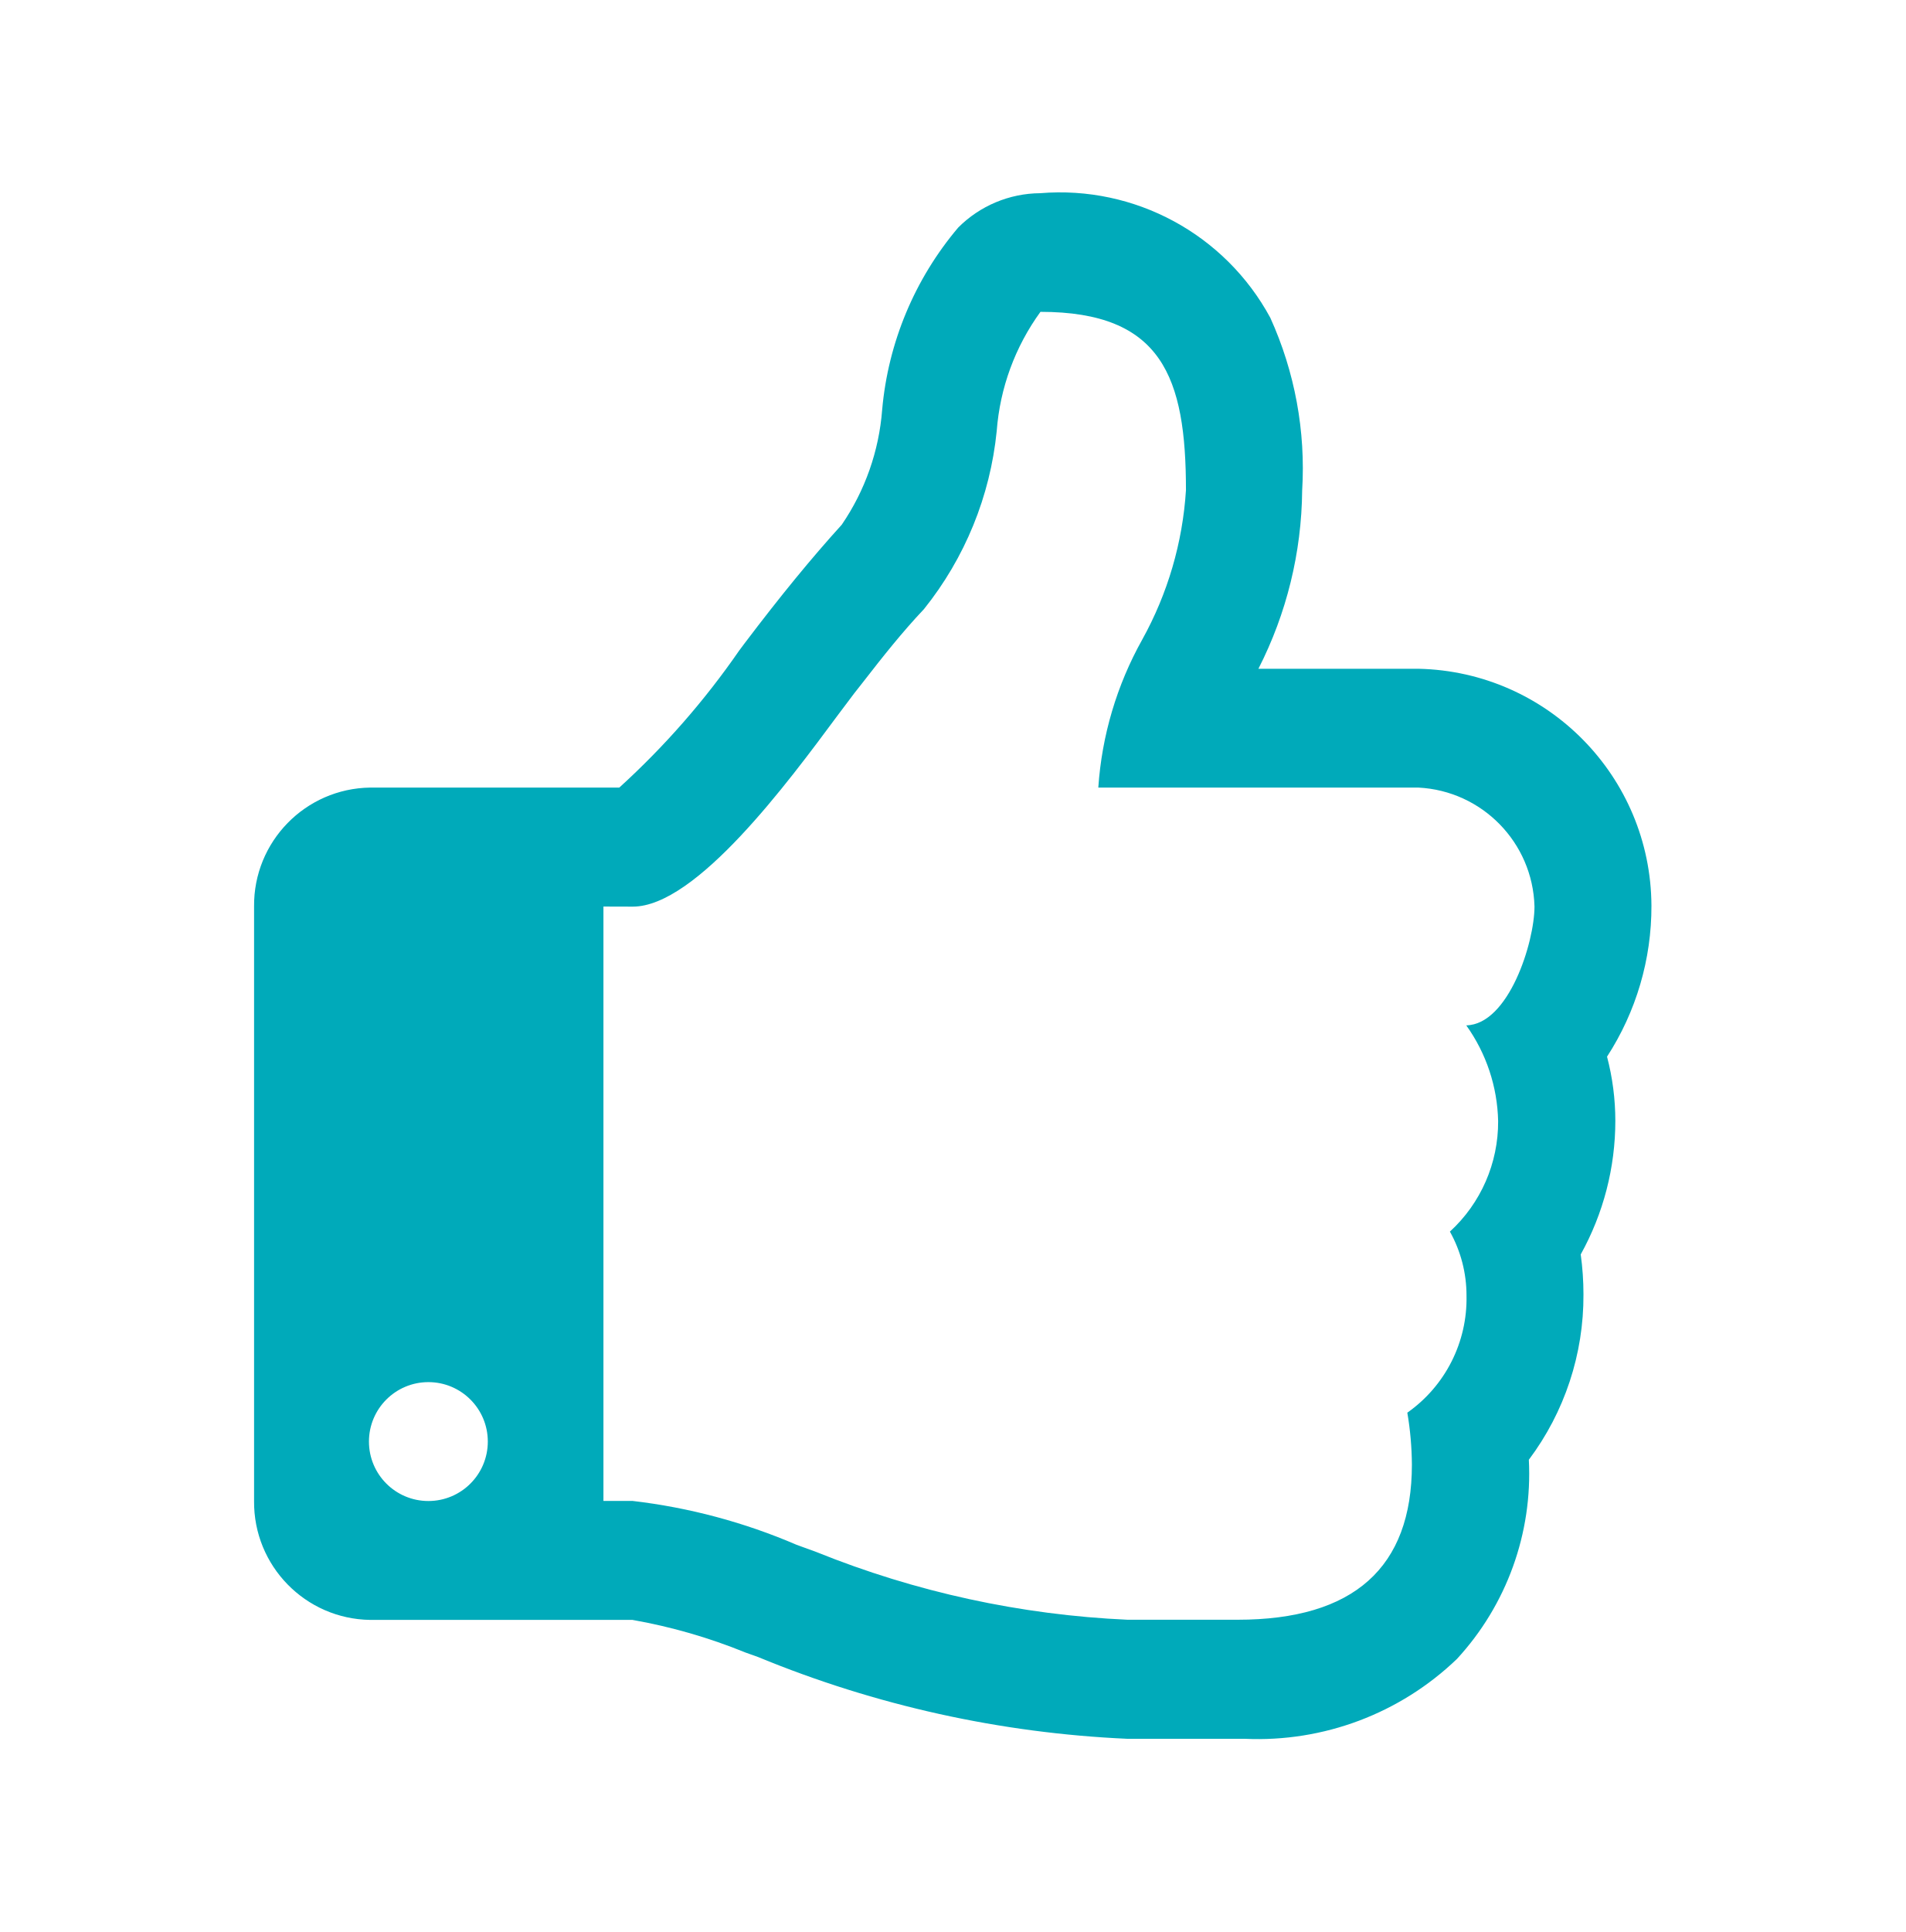
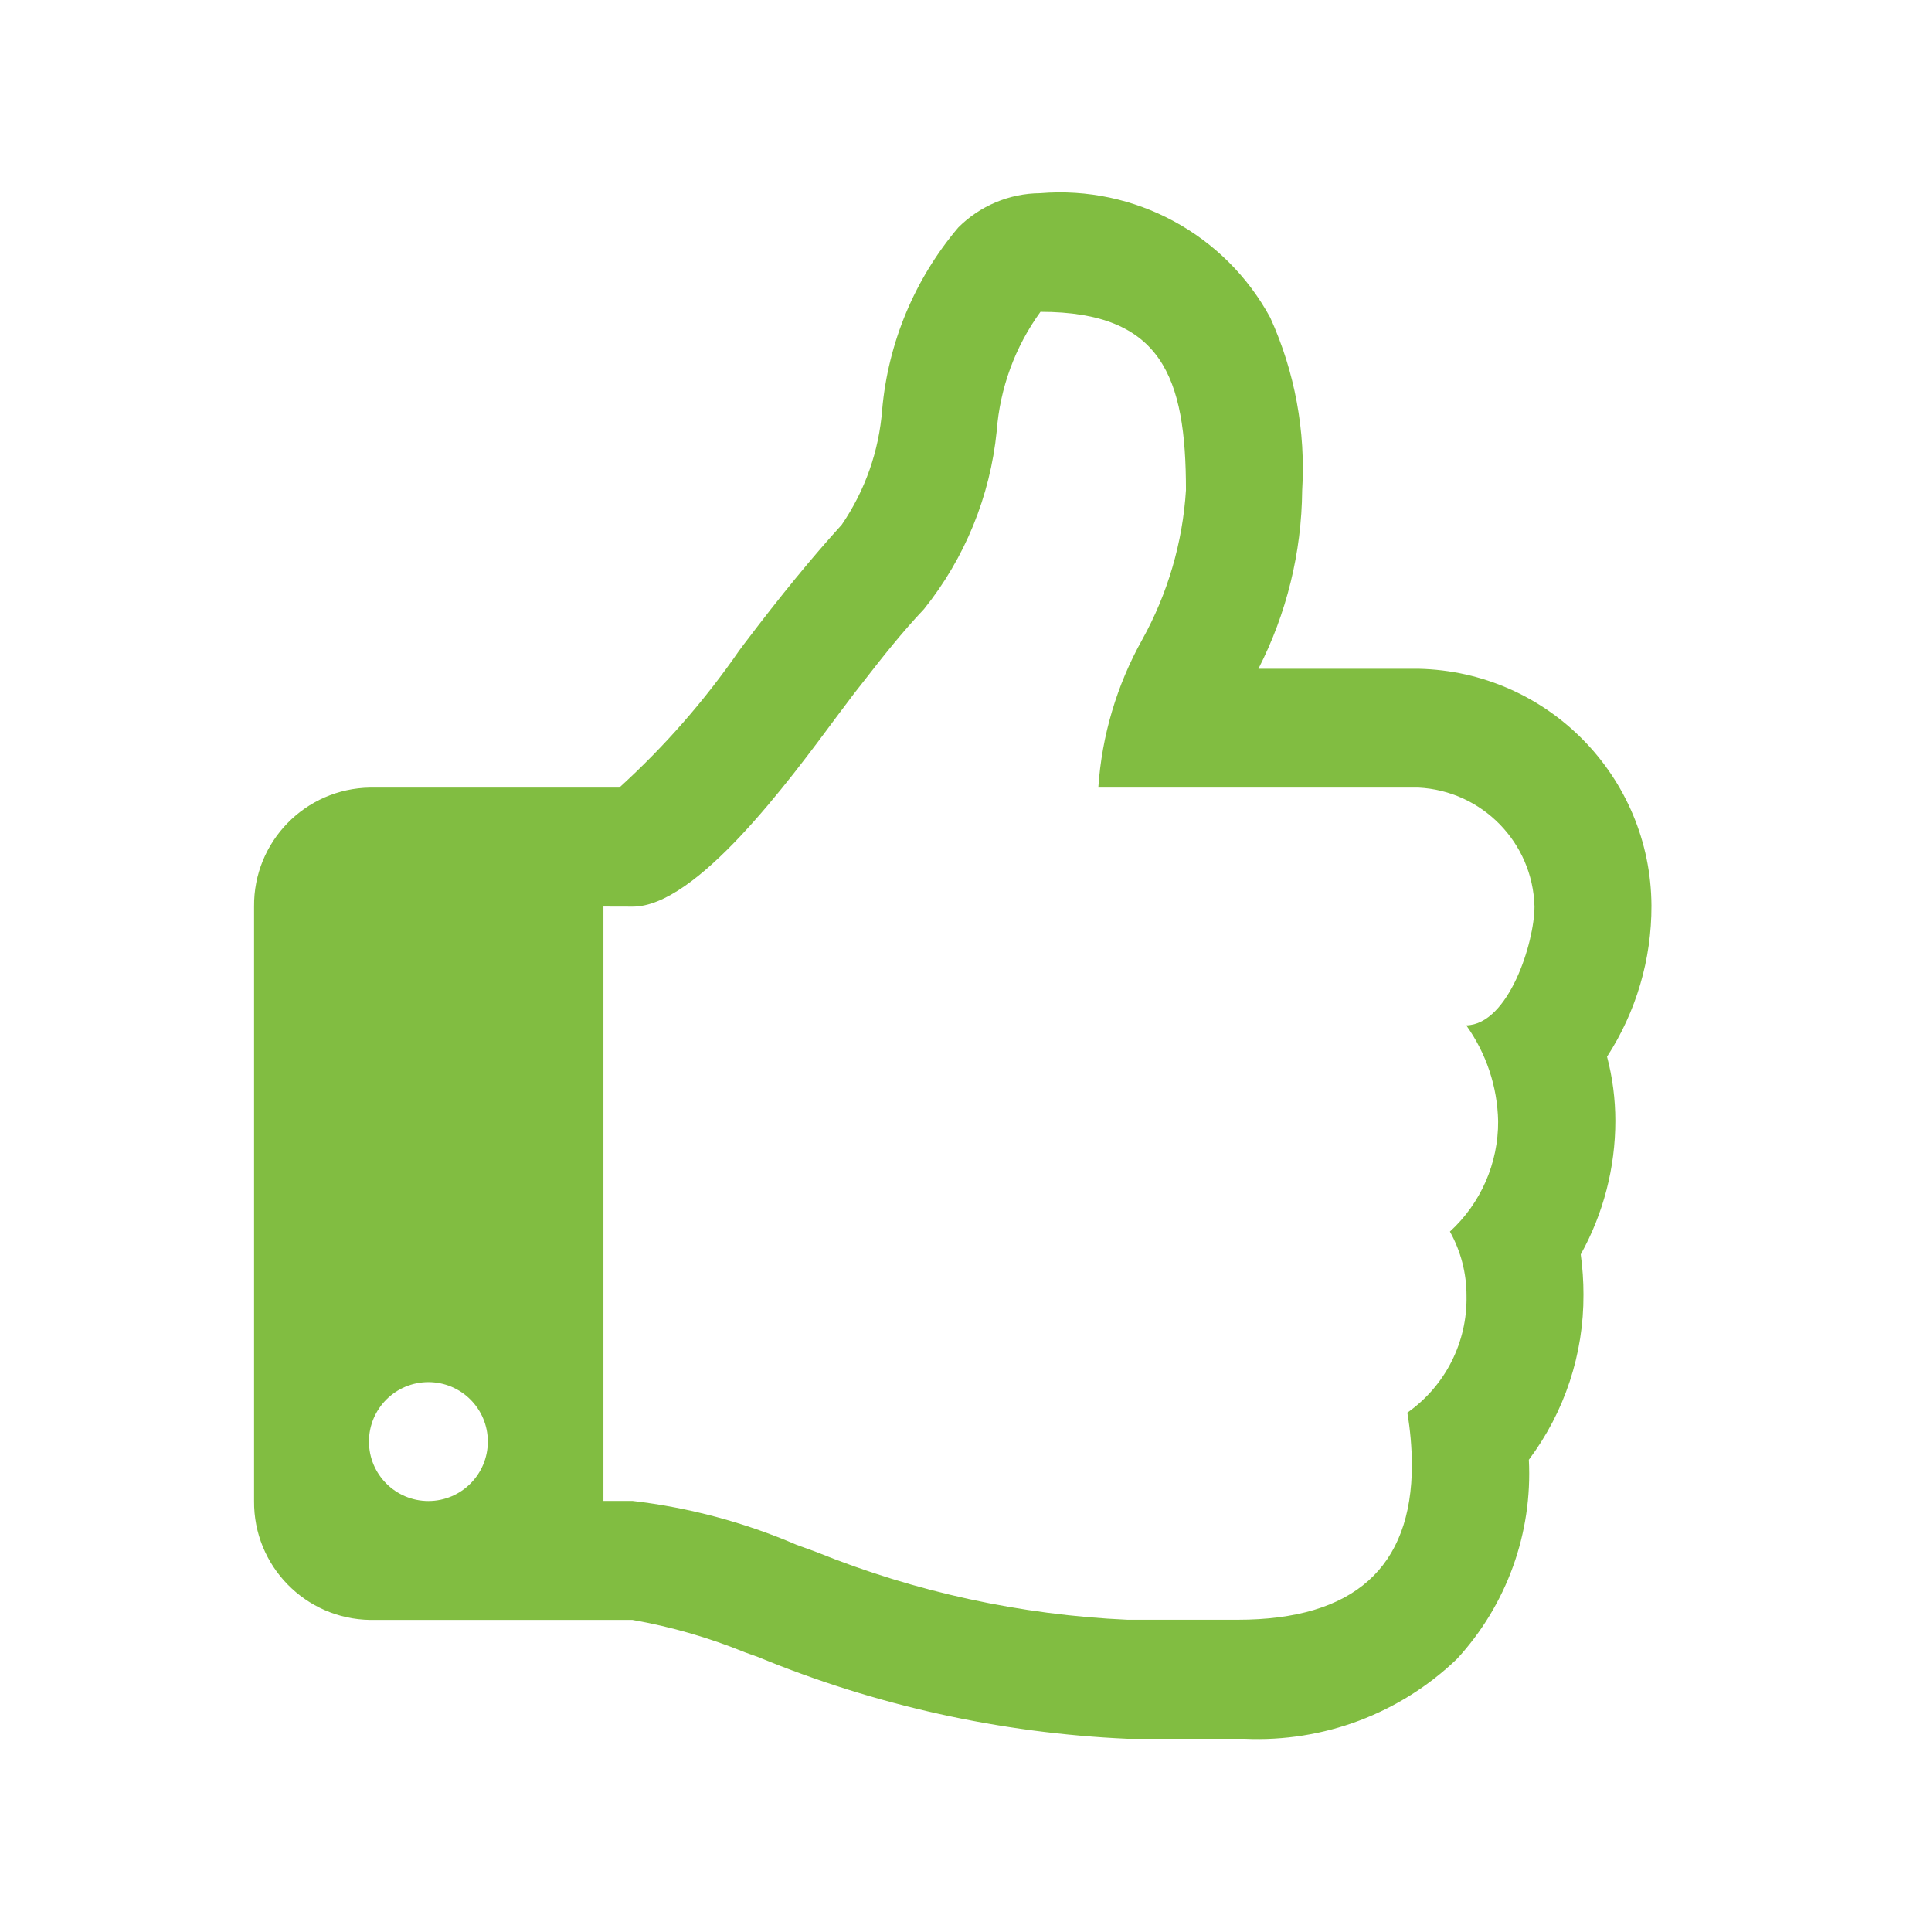
<svg xmlns="http://www.w3.org/2000/svg" width="22.956" height="23.27" viewBox="0 0 22.956 23.27">
  <defs>
    <clipPath id="clip-path">
      <rect width="22.957" height="23.269" fill="none" />
    </clipPath>
  </defs>
  <g id="Icon_dropdown_arrow_down" data-name="Icon / dropdown / arrow down" transform="translate(0 0)" clip-path="url(#clip-path)">
    <g id="icon_arrow" data-name="icon / arrow">
      <rect id="Rectangle" width="22.957" height="23.269" fill="#d8d8d8" opacity="0" />
    </g>
-     <path id="_" data-name="" d="M11.936,18.616H10.522a13.209,13.209,0,0,1-4.45-.985l-.154-.055a6.663,6.663,0,0,0-1.359-.392H1.4A1.419,1.419,0,0,1,0,15.751V8.592A1.419,1.419,0,0,1,1.4,7.159h3A9.616,9.616,0,0,0,5.845,5.508l.062-.083c.436-.576.809-1.031,1.173-1.432a2.835,2.835,0,0,0,.487-1.385A3.934,3.934,0,0,1,8.483.414,1.408,1.408,0,0,1,9.47,0a2.882,2.882,0,0,1,2.773,1.5,4.39,4.39,0,0,1,.384,2.081A4.818,4.818,0,0,1,12.1,5.728h1.929a2.868,2.868,0,0,1,2.806,2.853A3.324,3.324,0,0,1,16.3,10.4a3.046,3.046,0,0,1,.1.772,3.317,3.317,0,0,1-.417,1.61,3.525,3.525,0,0,1,.033.481,3.289,3.289,0,0,1-.658,1.992,3.291,3.291,0,0,1-.867,2.4A3.463,3.463,0,0,1,11.936,18.616ZM4.209,8.592v7.159h.351a7.074,7.074,0,0,1,1.975.528l.239.087a11.368,11.368,0,0,0,3.749.816h1.326c1.4,0,2.1-.629,2.1-1.868a3.89,3.89,0,0,0-.055-.626,1.679,1.679,0,0,0,.713-1.41,1.579,1.579,0,0,0-.2-.771,1.791,1.791,0,0,0,.581-1.331,2.058,2.058,0,0,0-.384-1.153c.511-.011.822-1,.822-1.432a1.474,1.474,0,0,0-1.4-1.432H10.171A4.236,4.236,0,0,1,10.7,5.377a4.263,4.263,0,0,0,.527-1.8c0-1.36-.287-2.148-1.753-2.148a2.8,2.8,0,0,0-.527,1.436,4.076,4.076,0,0,1-.876,2.144c-.263.278-.5.578-.726.869l-.117.149c-.056.074-.123.164-.2.266-.593.8-1.7,2.3-2.466,2.3ZM2.1,14.32a.716.716,0,0,0,0,1.432.716.716,0,0,0,0-1.432Z" transform="translate(3.061 2.327)" fill="#00aaba" />
+     <path id="_" data-name="" d="M11.936,18.616H10.522a13.209,13.209,0,0,1-4.45-.985l-.154-.055a6.663,6.663,0,0,0-1.359-.392H1.4A1.419,1.419,0,0,1,0,15.751V8.592A1.419,1.419,0,0,1,1.4,7.159h3A9.616,9.616,0,0,0,5.845,5.508l.062-.083c.436-.576.809-1.031,1.173-1.432a2.835,2.835,0,0,0,.487-1.385A3.934,3.934,0,0,1,8.483.414,1.408,1.408,0,0,1,9.47,0a2.882,2.882,0,0,1,2.773,1.5,4.39,4.39,0,0,1,.384,2.081A4.818,4.818,0,0,1,12.1,5.728h1.929a2.868,2.868,0,0,1,2.806,2.853A3.324,3.324,0,0,1,16.3,10.4a3.046,3.046,0,0,1,.1.772,3.317,3.317,0,0,1-.417,1.61,3.525,3.525,0,0,1,.033.481,3.289,3.289,0,0,1-.658,1.992,3.291,3.291,0,0,1-.867,2.4A3.463,3.463,0,0,1,11.936,18.616ZM4.209,8.592v7.159h.351a7.074,7.074,0,0,1,1.975.528l.239.087a11.368,11.368,0,0,0,3.749.816h1.326c1.4,0,2.1-.629,2.1-1.868a3.89,3.89,0,0,0-.055-.626,1.679,1.679,0,0,0,.713-1.41,1.579,1.579,0,0,0-.2-.771,1.791,1.791,0,0,0,.581-1.331,2.058,2.058,0,0,0-.384-1.153c.511-.011.822-1,.822-1.432a1.474,1.474,0,0,0-1.4-1.432H10.171A4.236,4.236,0,0,1,10.7,5.377a4.263,4.263,0,0,0,.527-1.8c0-1.36-.287-2.148-1.753-2.148a2.8,2.8,0,0,0-.527,1.436,4.076,4.076,0,0,1-.876,2.144c-.263.278-.5.578-.726.869l-.117.149c-.056.074-.123.164-.2.266-.593.8-1.7,2.3-2.466,2.3ZM2.1,14.32a.716.716,0,0,0,0,1.432.716.716,0,0,0,0-1.432Z" transform="translate(3.061 2.327)" fill="#81BD41" />
  </g>
</svg>
